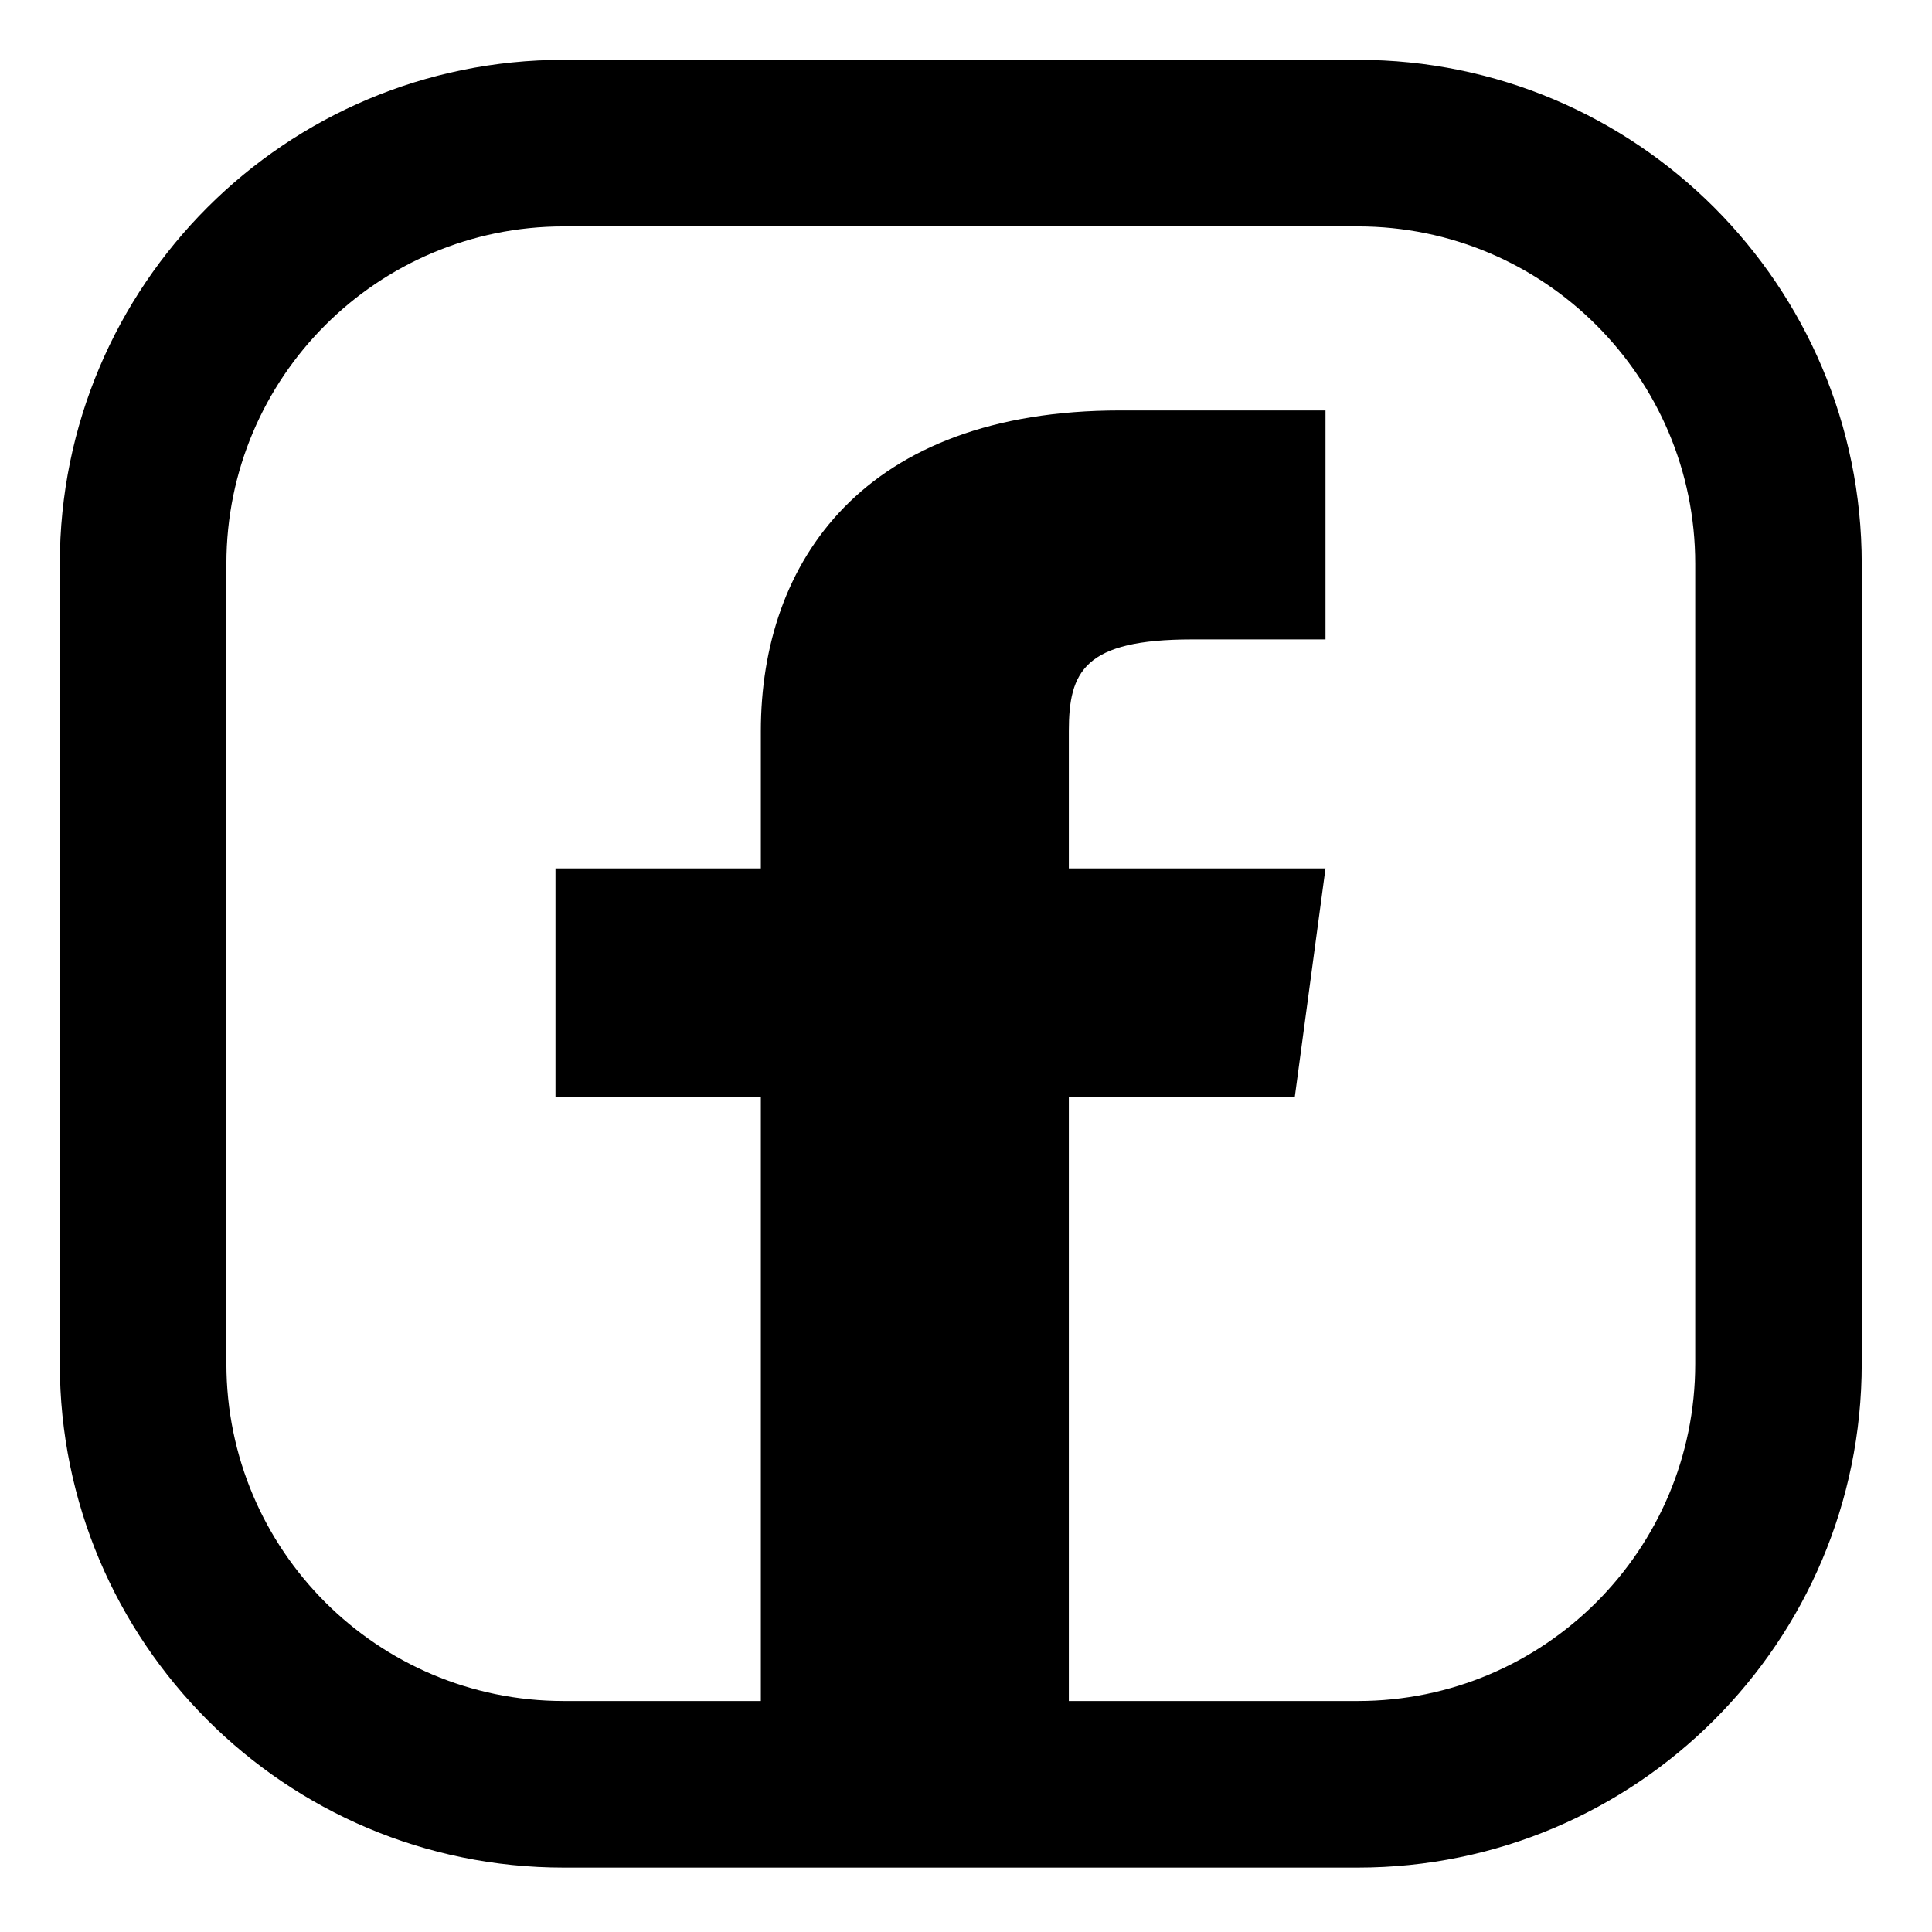
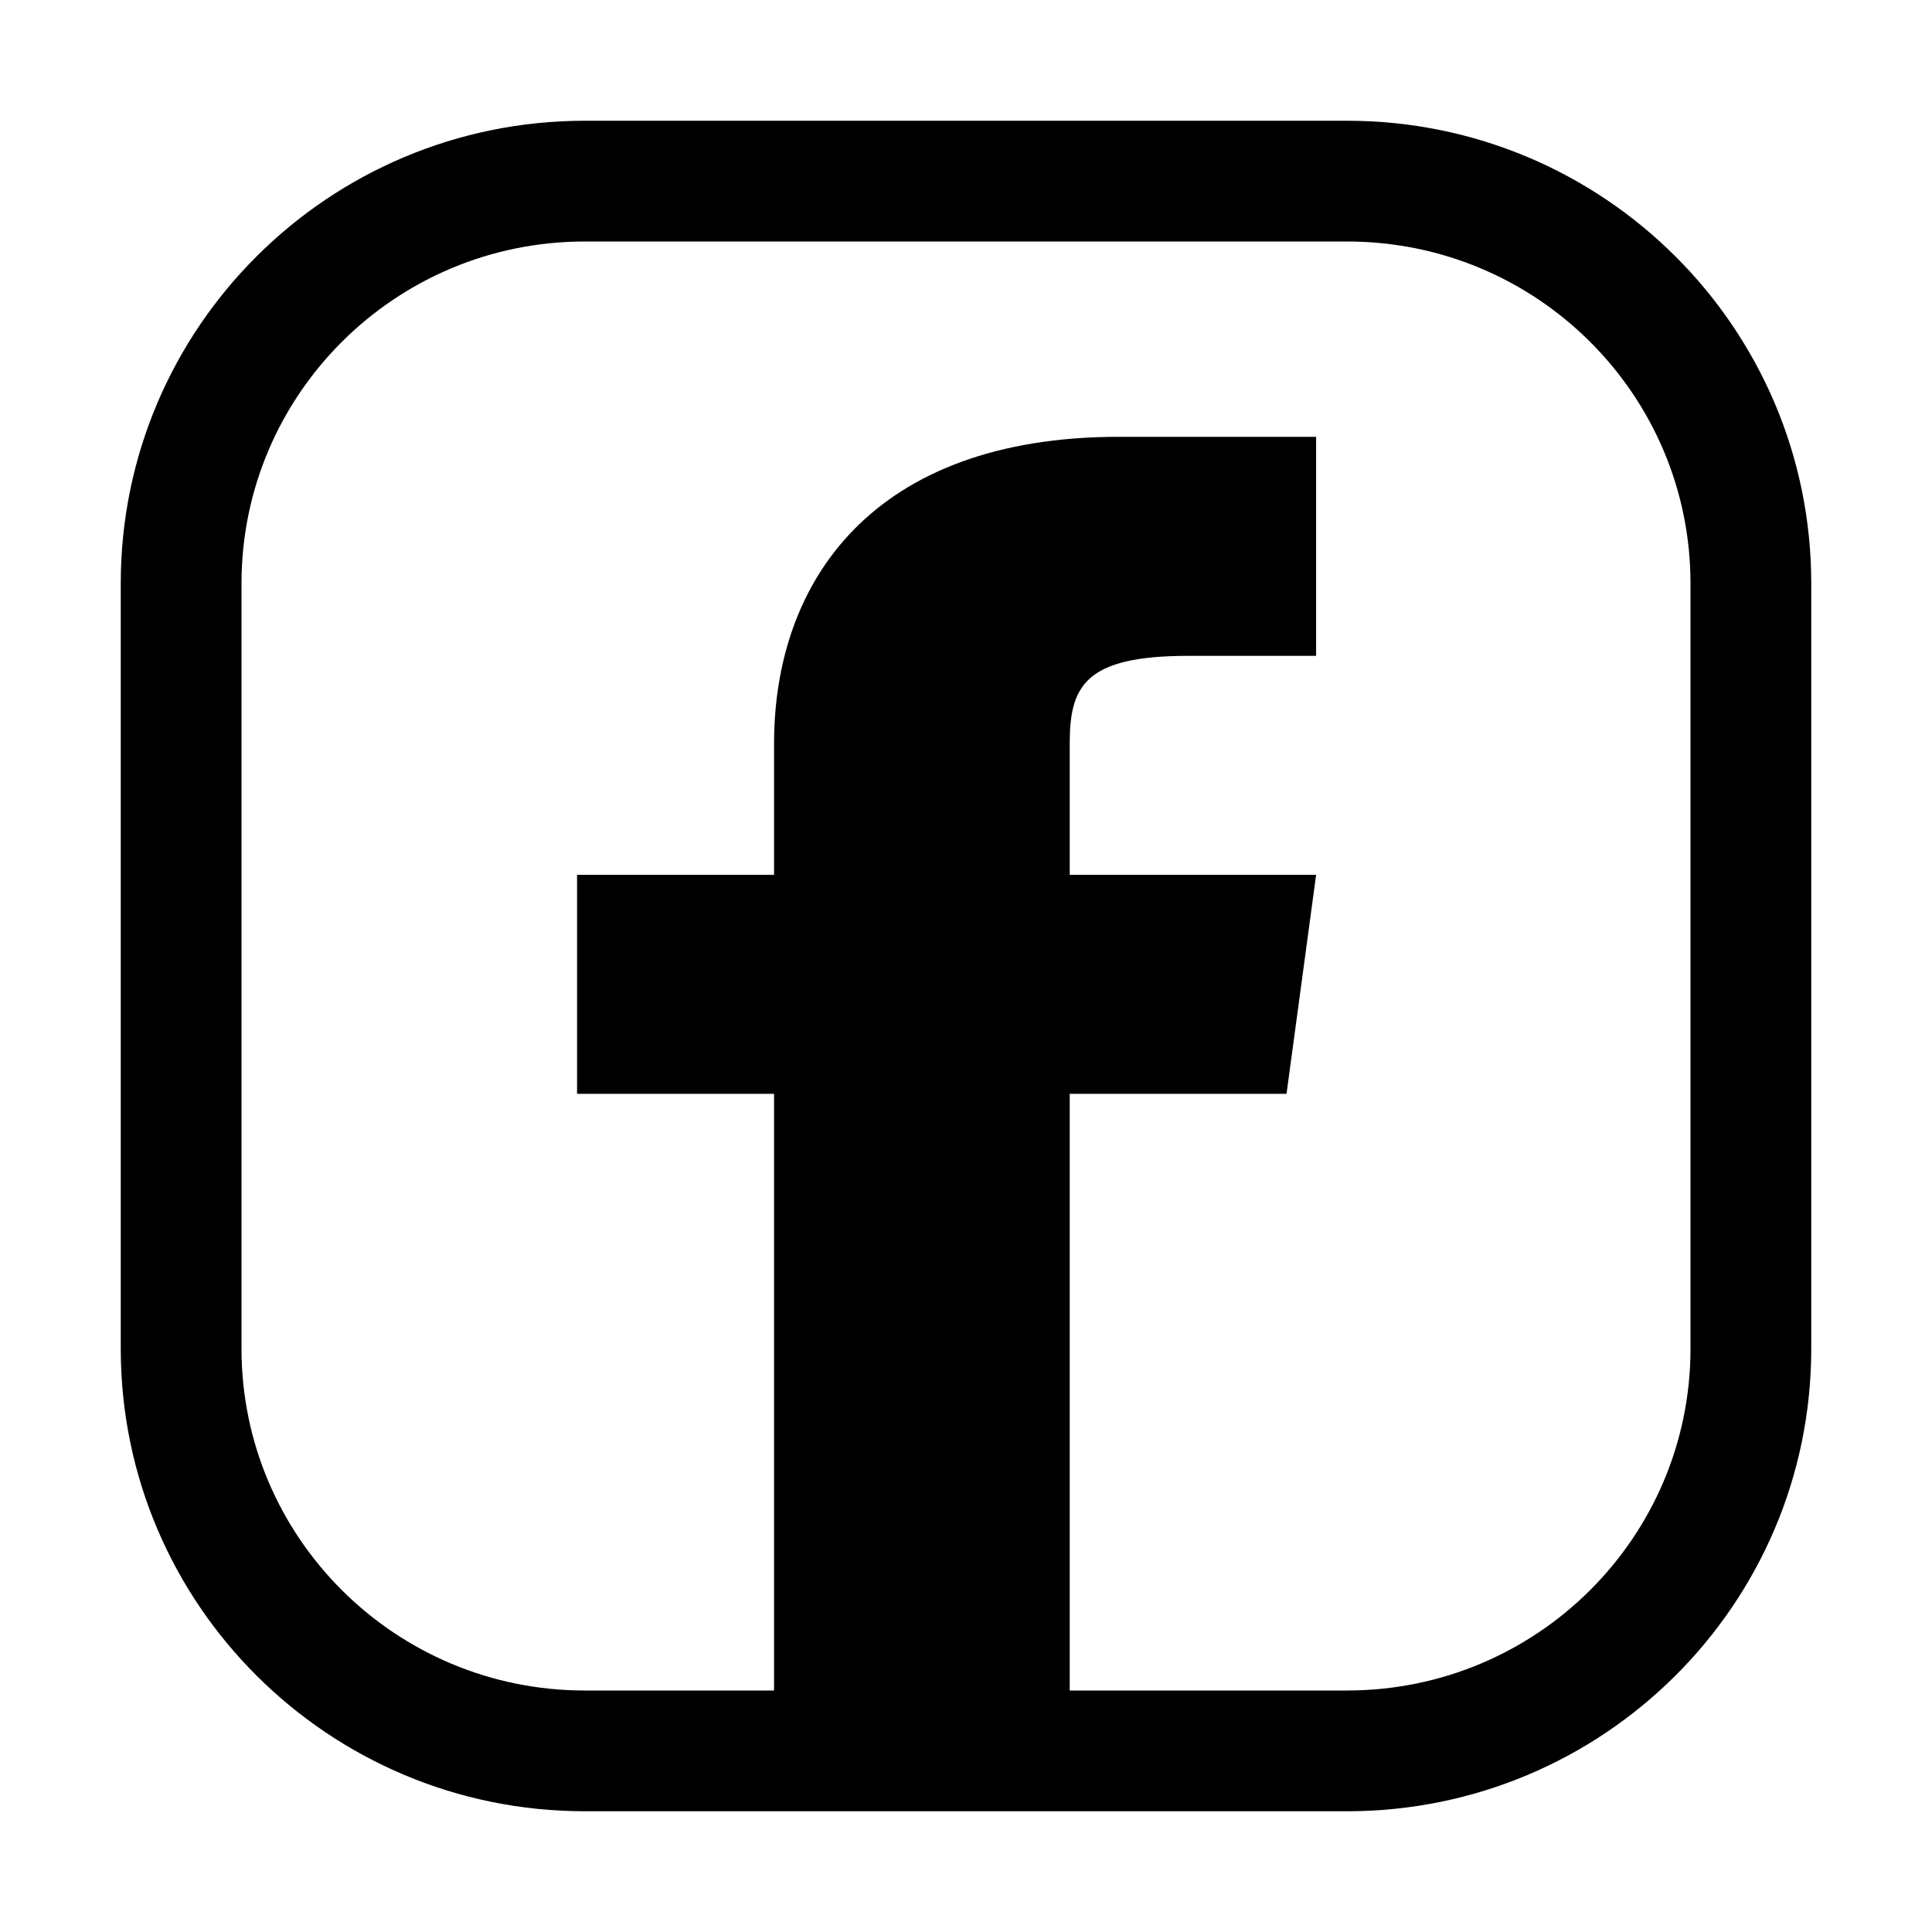
- <svg xmlns="http://www.w3.org/2000/svg" width="27" height="27" viewBox="0 0 27 27">
-   <path fill-rule="evenodd" clip-rule="evenodd" d="M14.937 12.136V10.218C14.937 9.384 15.151 8.936 16.659 8.936H18.524V5.736H15.654C12.068 5.736 10.633 7.848 10.633 10.218V12.136H7.763V15.336H10.633V24.936H14.937V15.336H18.094L18.524 12.136H14.937Z" />
-   <path fill-rule="evenodd" clip-rule="evenodd" d="M7.877 3.164C5.275 3.164 3.164 5.275 3.164 7.878V19.059C3.164 21.661 5.275 23.772 7.877 23.772H18.976C21.58 23.772 23.691 21.661 23.691 19.059V7.878C23.691 5.275 21.58 3.164 18.976 3.164H7.877ZM0.836 7.878C0.836 3.989 3.989 0.836 7.877 0.836H18.976C22.865 0.836 26.018 3.989 26.018 7.878V19.059C26.018 22.947 22.865 26.1 18.976 26.1H7.877C3.989 26.1 0.836 22.947 0.836 19.059V7.878Z" />
+ <svg xmlns="http://www.w3.org/2000/svg" width="32" height="32" viewBox="0 0 32 32">
+   <path fill-rule="evenodd" clip-rule="evenodd" d="M17.718 14.49V12.315C17.718 11.37 17.963 10.863 19.676 10.863H21.799V7.235H18.533C14.452 7.235 12.821 9.629 12.821 12.315V14.49H9.558V18.117H12.821V29H17.718V18.117H21.309L21.799 14.49H17.718Z" />
+   <path fill-rule="evenodd" clip-rule="evenodd" d="M9.686 4C6.543 4 4 6.539 4 9.664V22.338C4 25.46 6.543 28 9.686 28H22.312C25.457 28 28 25.46 28 22.338V9.664C28 6.539 25.457 4 22.312 4H9.686ZM2 9.664C2 5.428 5.445 2 9.686 2H22.312C26.555 2 30 5.428 30 9.664V22.338C30 26.572 26.555 30 22.312 30H9.686C5.445 30 2 26.572 2 22.338V9.664Z" />
</svg>
